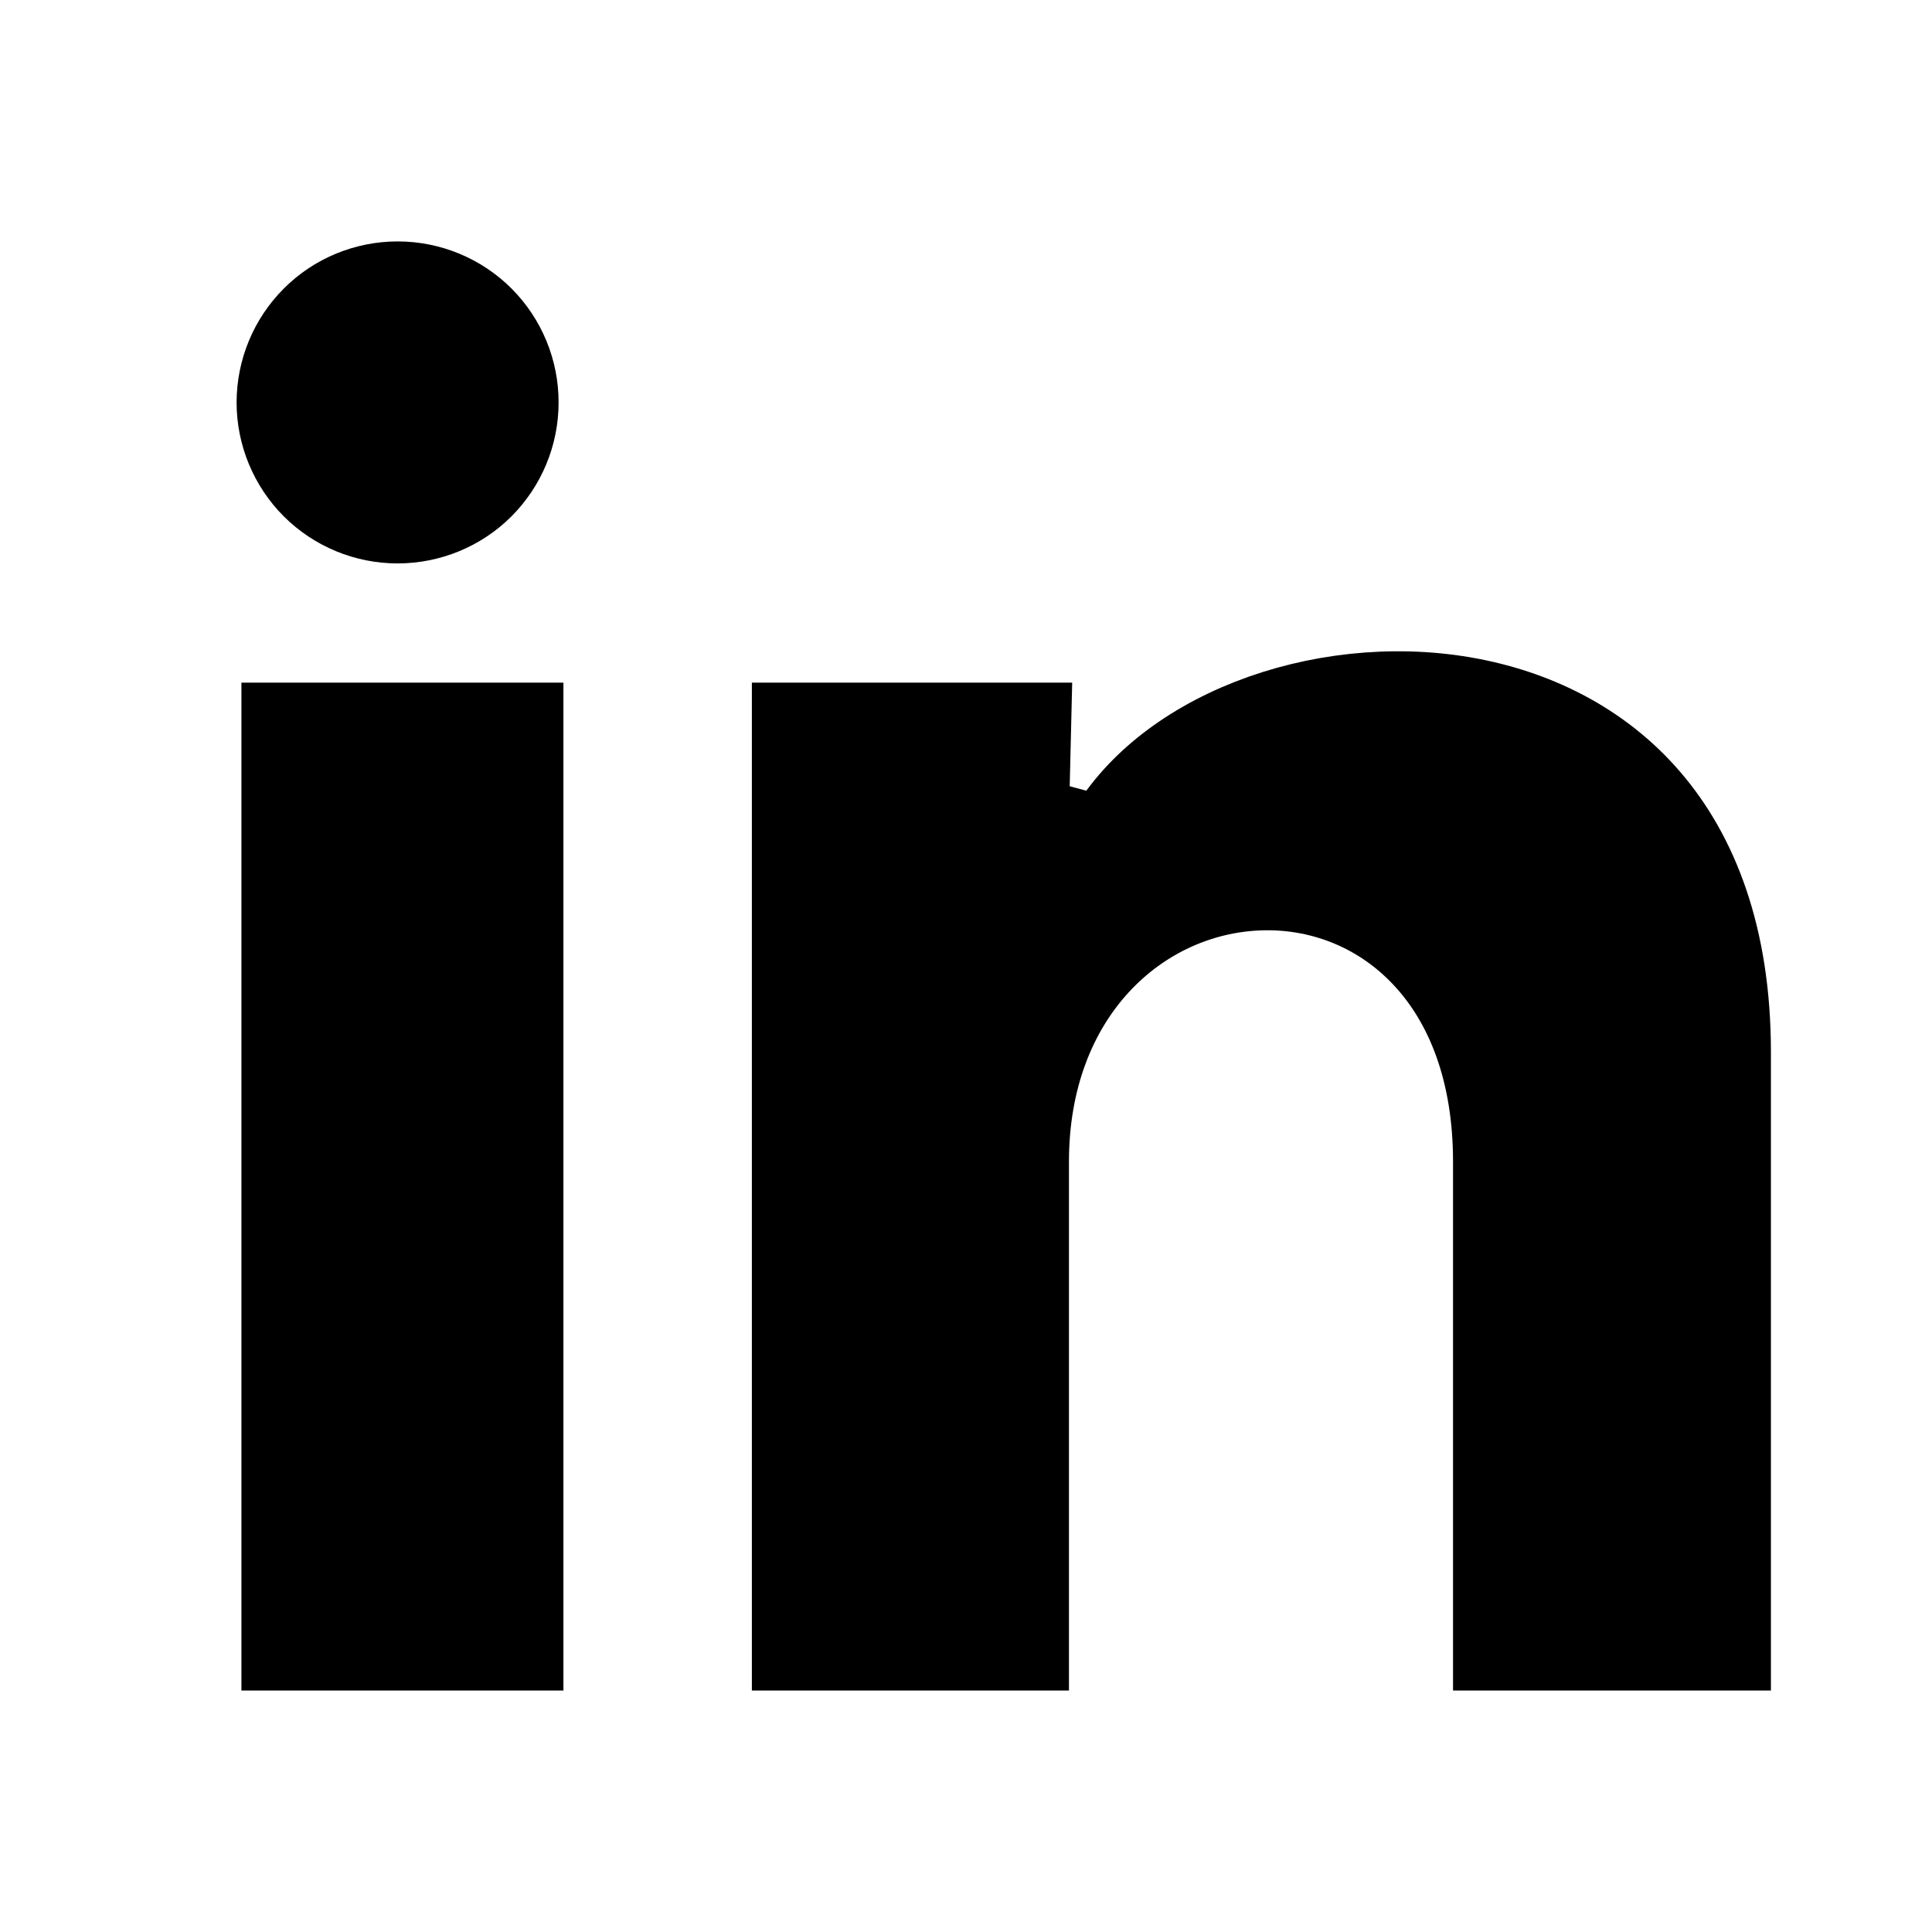
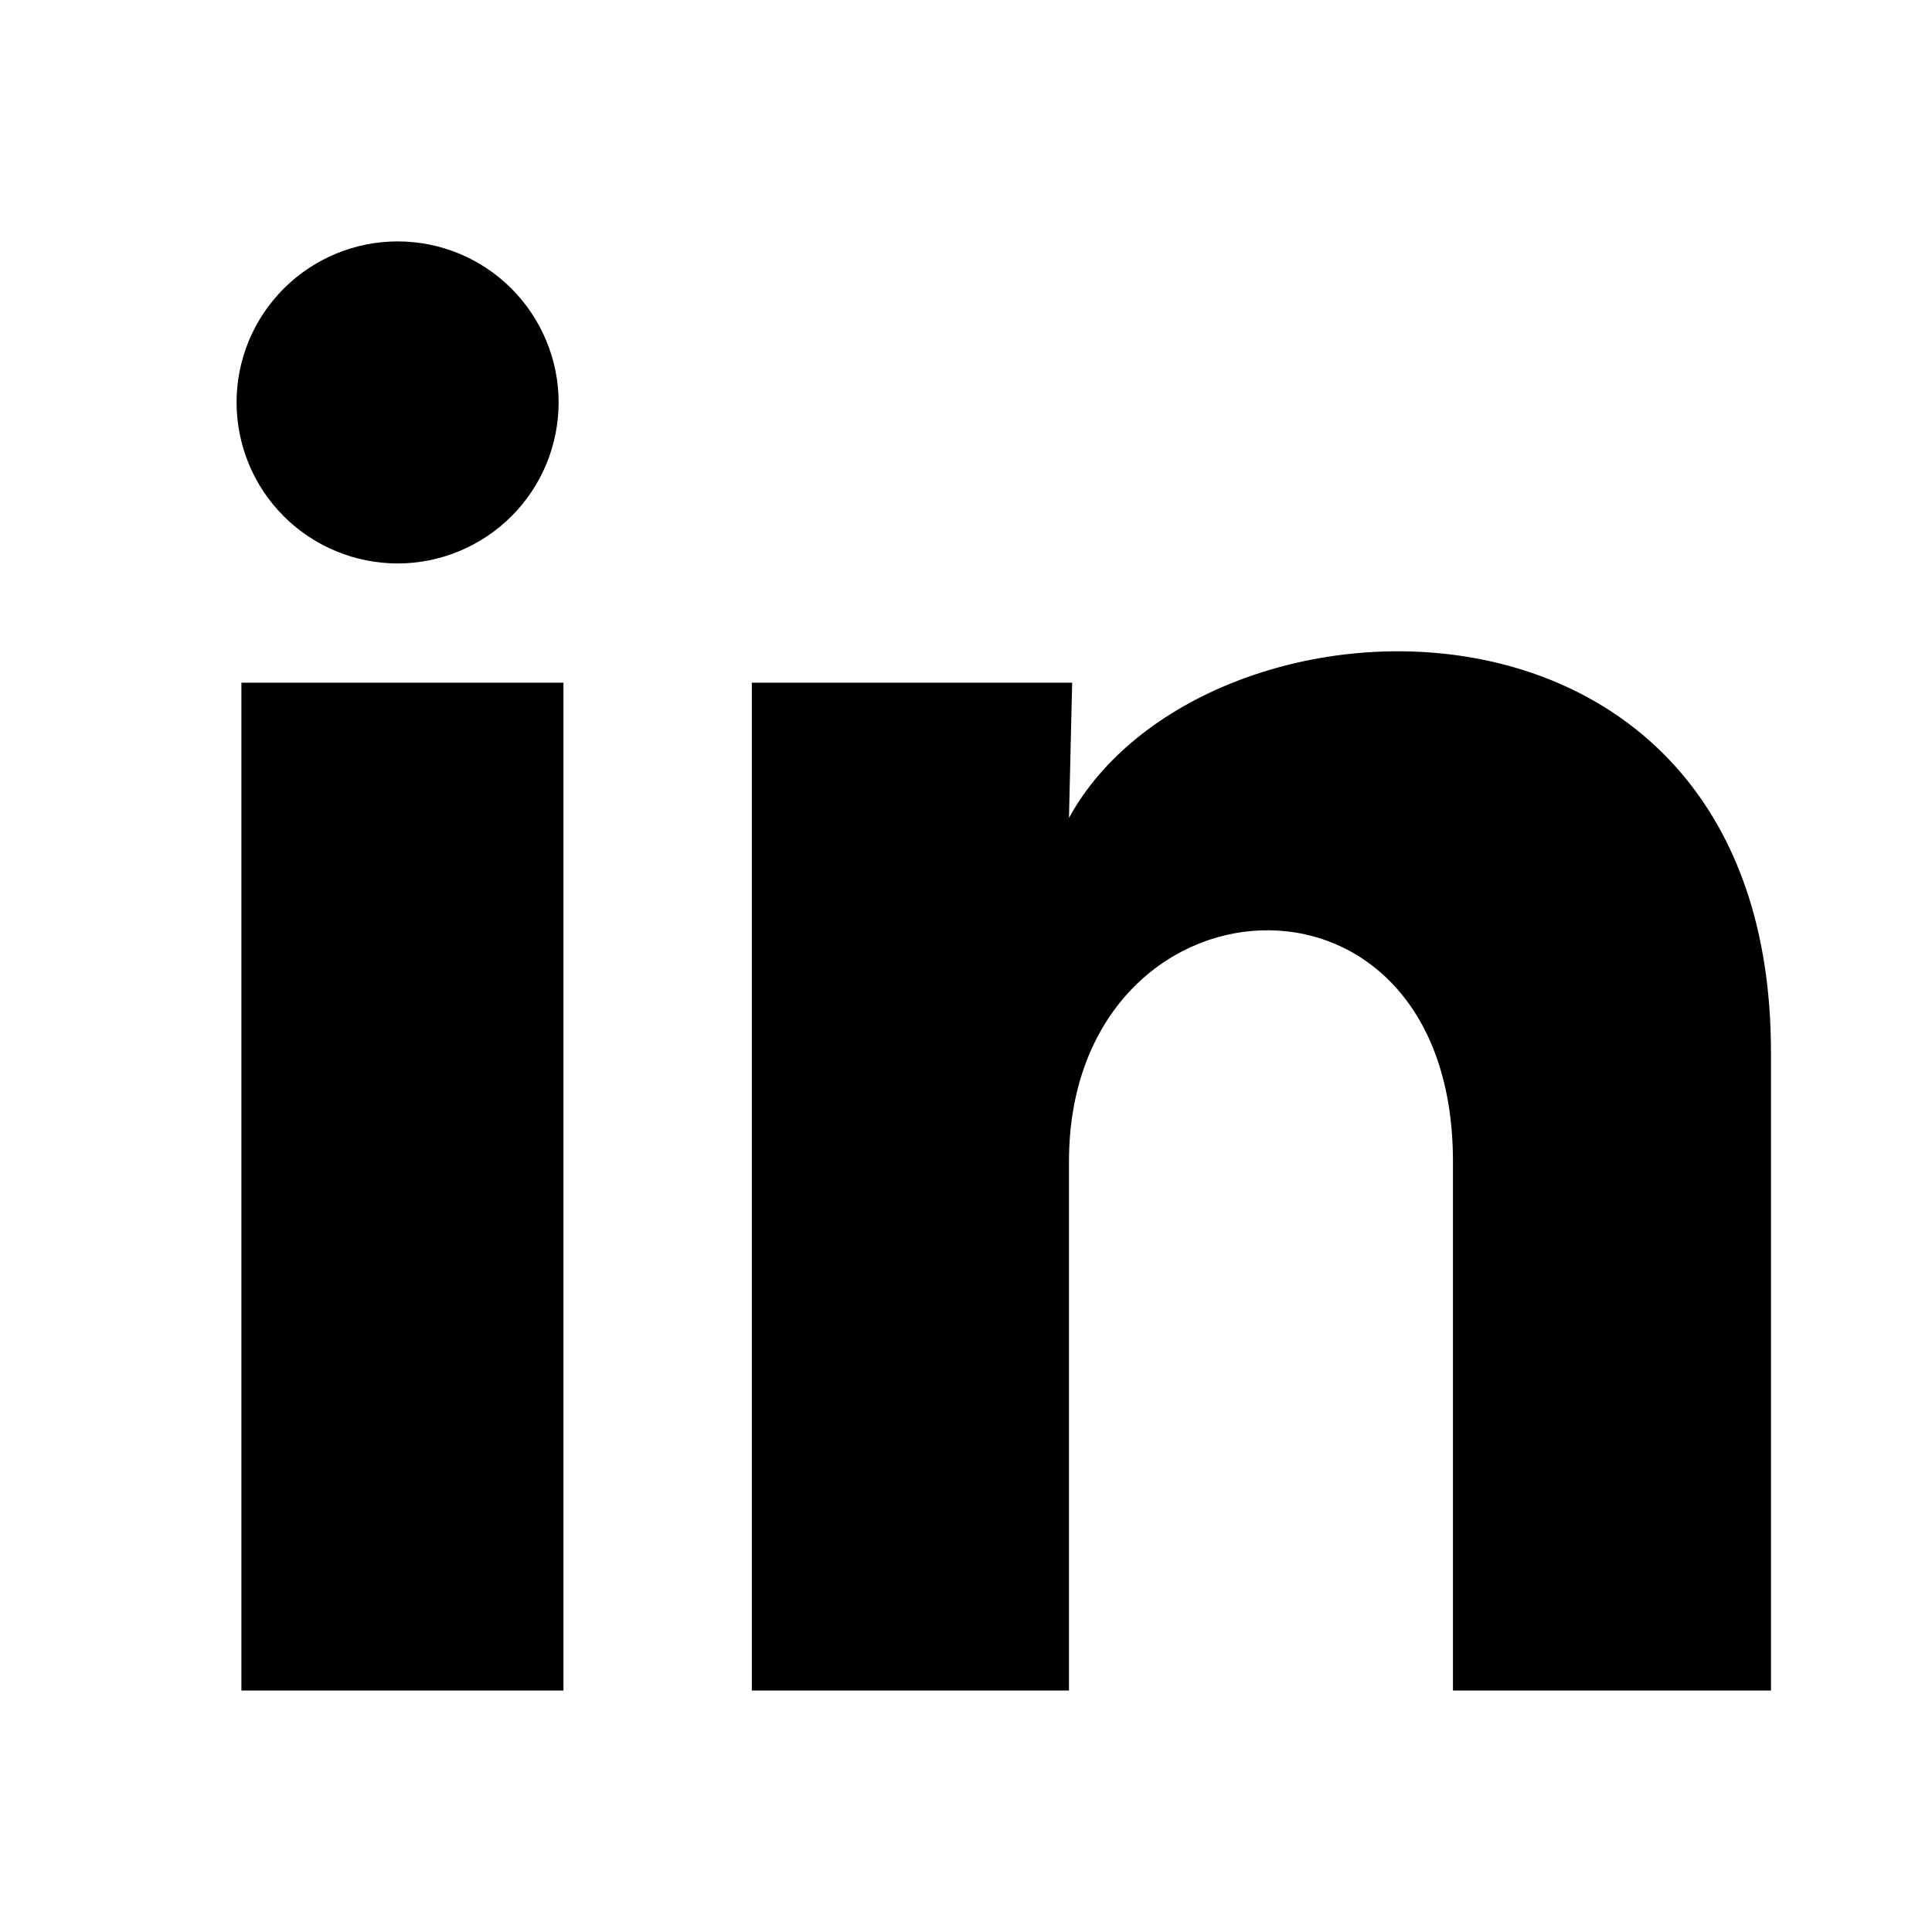
- <svg xmlns="http://www.w3.org/2000/svg" width="24" height="24" viewBox="0 0 24 24" fill="none">
-   <path d="M15.524 8.935C16.338 8.616 17.285 8.506 18.179 8.658C19.069 8.81 19.892 9.216 20.491 9.912C21.088 10.605 21.499 11.627 21.499 13.07V20.5H18.55V14.43C18.55 13.33 18.22 12.469 17.668 11.885C17.117 11.301 16.378 11.031 15.646 11.058C14.165 11.111 12.779 12.351 12.779 14.43V20.5H9.84V8.98H12.807L12.779 10.148L13.718 10.4C14.063 9.771 14.709 9.255 15.524 8.935ZM6.499 8.98V20.5H3.499V8.98H6.499ZM4.94 3.499C5.338 3.499 5.72 3.657 6.001 3.938C6.282 4.22 6.44 4.602 6.439 5C6.439 5.398 6.281 5.779 6 6.061C5.719 6.342 5.336 6.499 4.938 6.499C4.541 6.499 4.159 6.341 3.878 6.06C3.597 5.778 3.439 5.396 3.439 4.998C3.44 4.6 3.598 4.219 3.879 3.938C4.16 3.656 4.543 3.499 4.94 3.499Z" fill="black" stroke="black" />
+ <svg xmlns="http://www.w3.org/2000/svg" width="20" height="20" viewBox="0 0 20 20" fill="none">
+   <path d="M5.783 4.167C5.782 4.609 5.607 5.033 5.294 5.345C4.981 5.657 4.557 5.833 4.115 5.833C3.673 5.832 3.249 5.656 2.937 5.344C2.624 5.031 2.449 4.607 2.449 4.165C2.449 3.723 2.625 3.299 2.938 2.987C3.251 2.674 3.675 2.499 4.117 2.499C4.559 2.499 4.983 2.675 5.295 2.988C5.607 3.301 5.783 3.725 5.783 4.167ZM5.833 7.067H2.499V17.5H5.833V7.067ZM11.099 7.067H7.783V17.5H11.066V12.025C11.066 8.975 15.041 8.692 15.041 12.025V17.5H18.333V10.892C18.333 5.75 12.449 5.942 11.066 8.467L11.099 7.067Z" fill="black" />
</svg>
